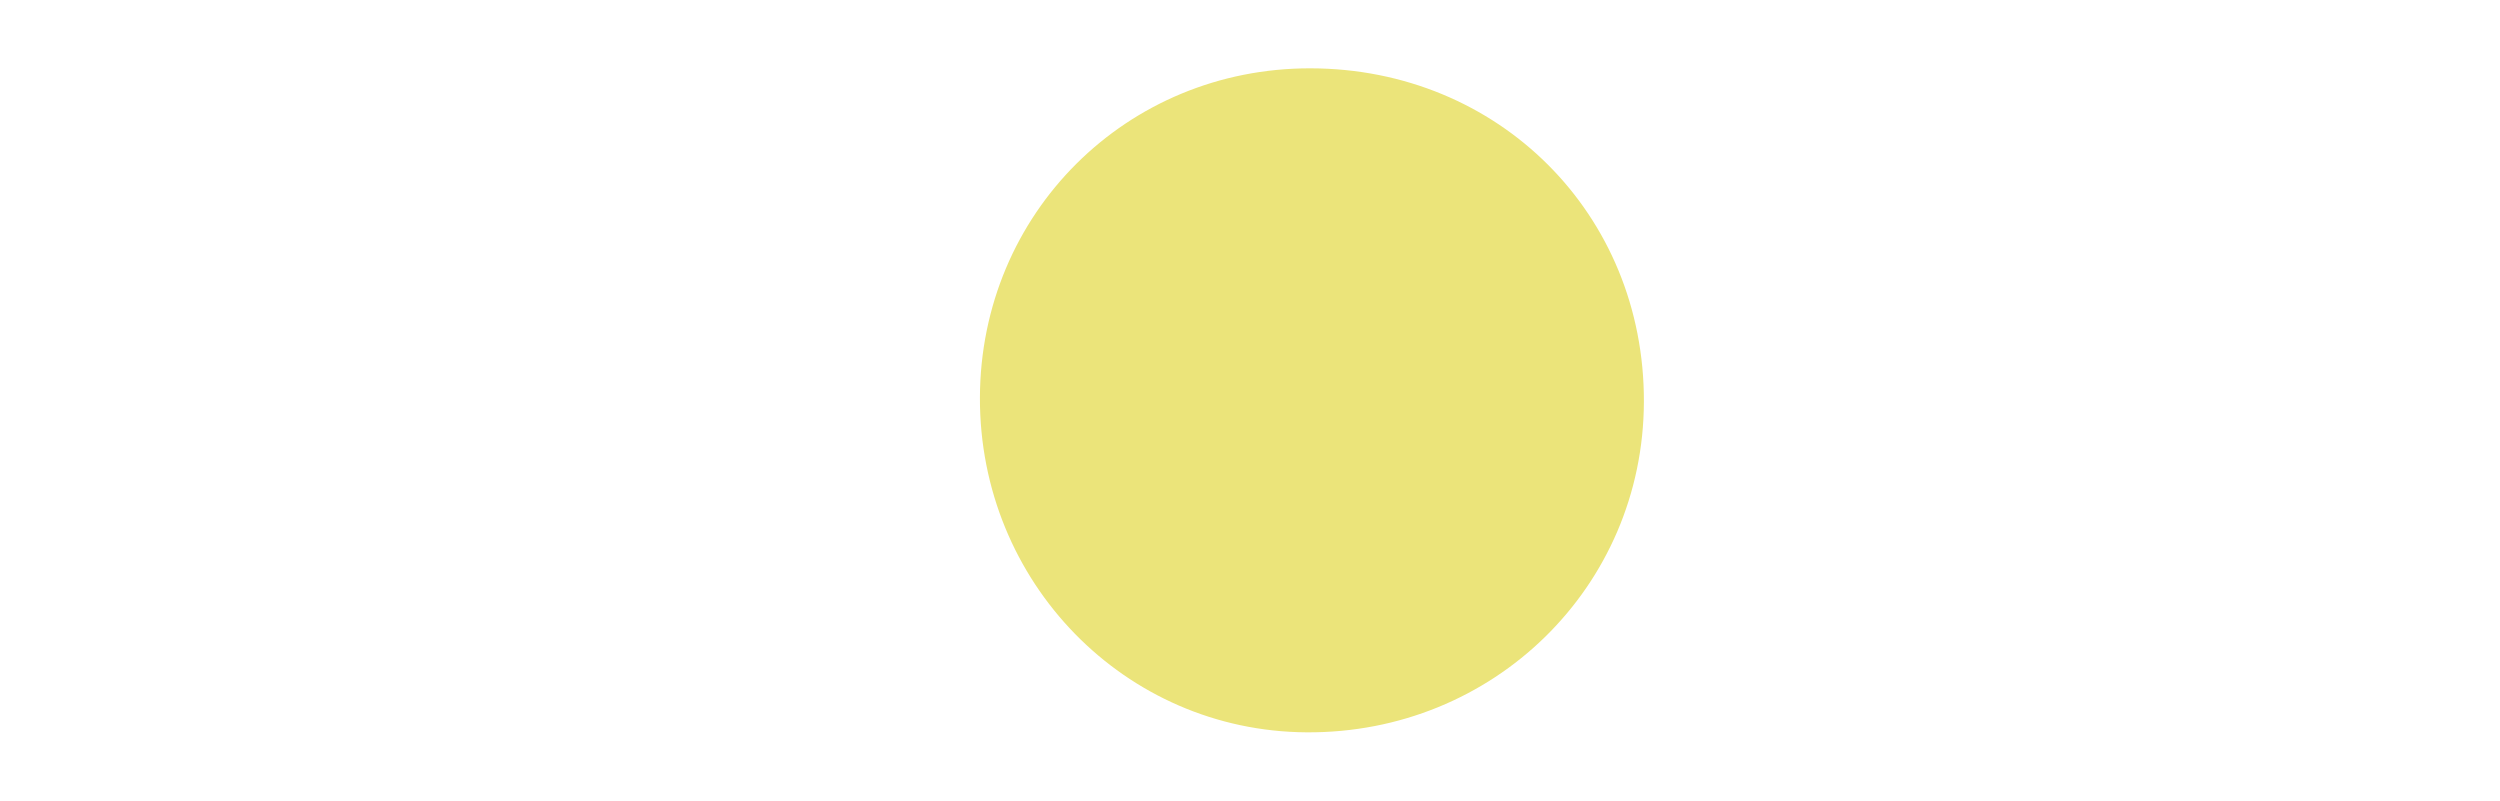
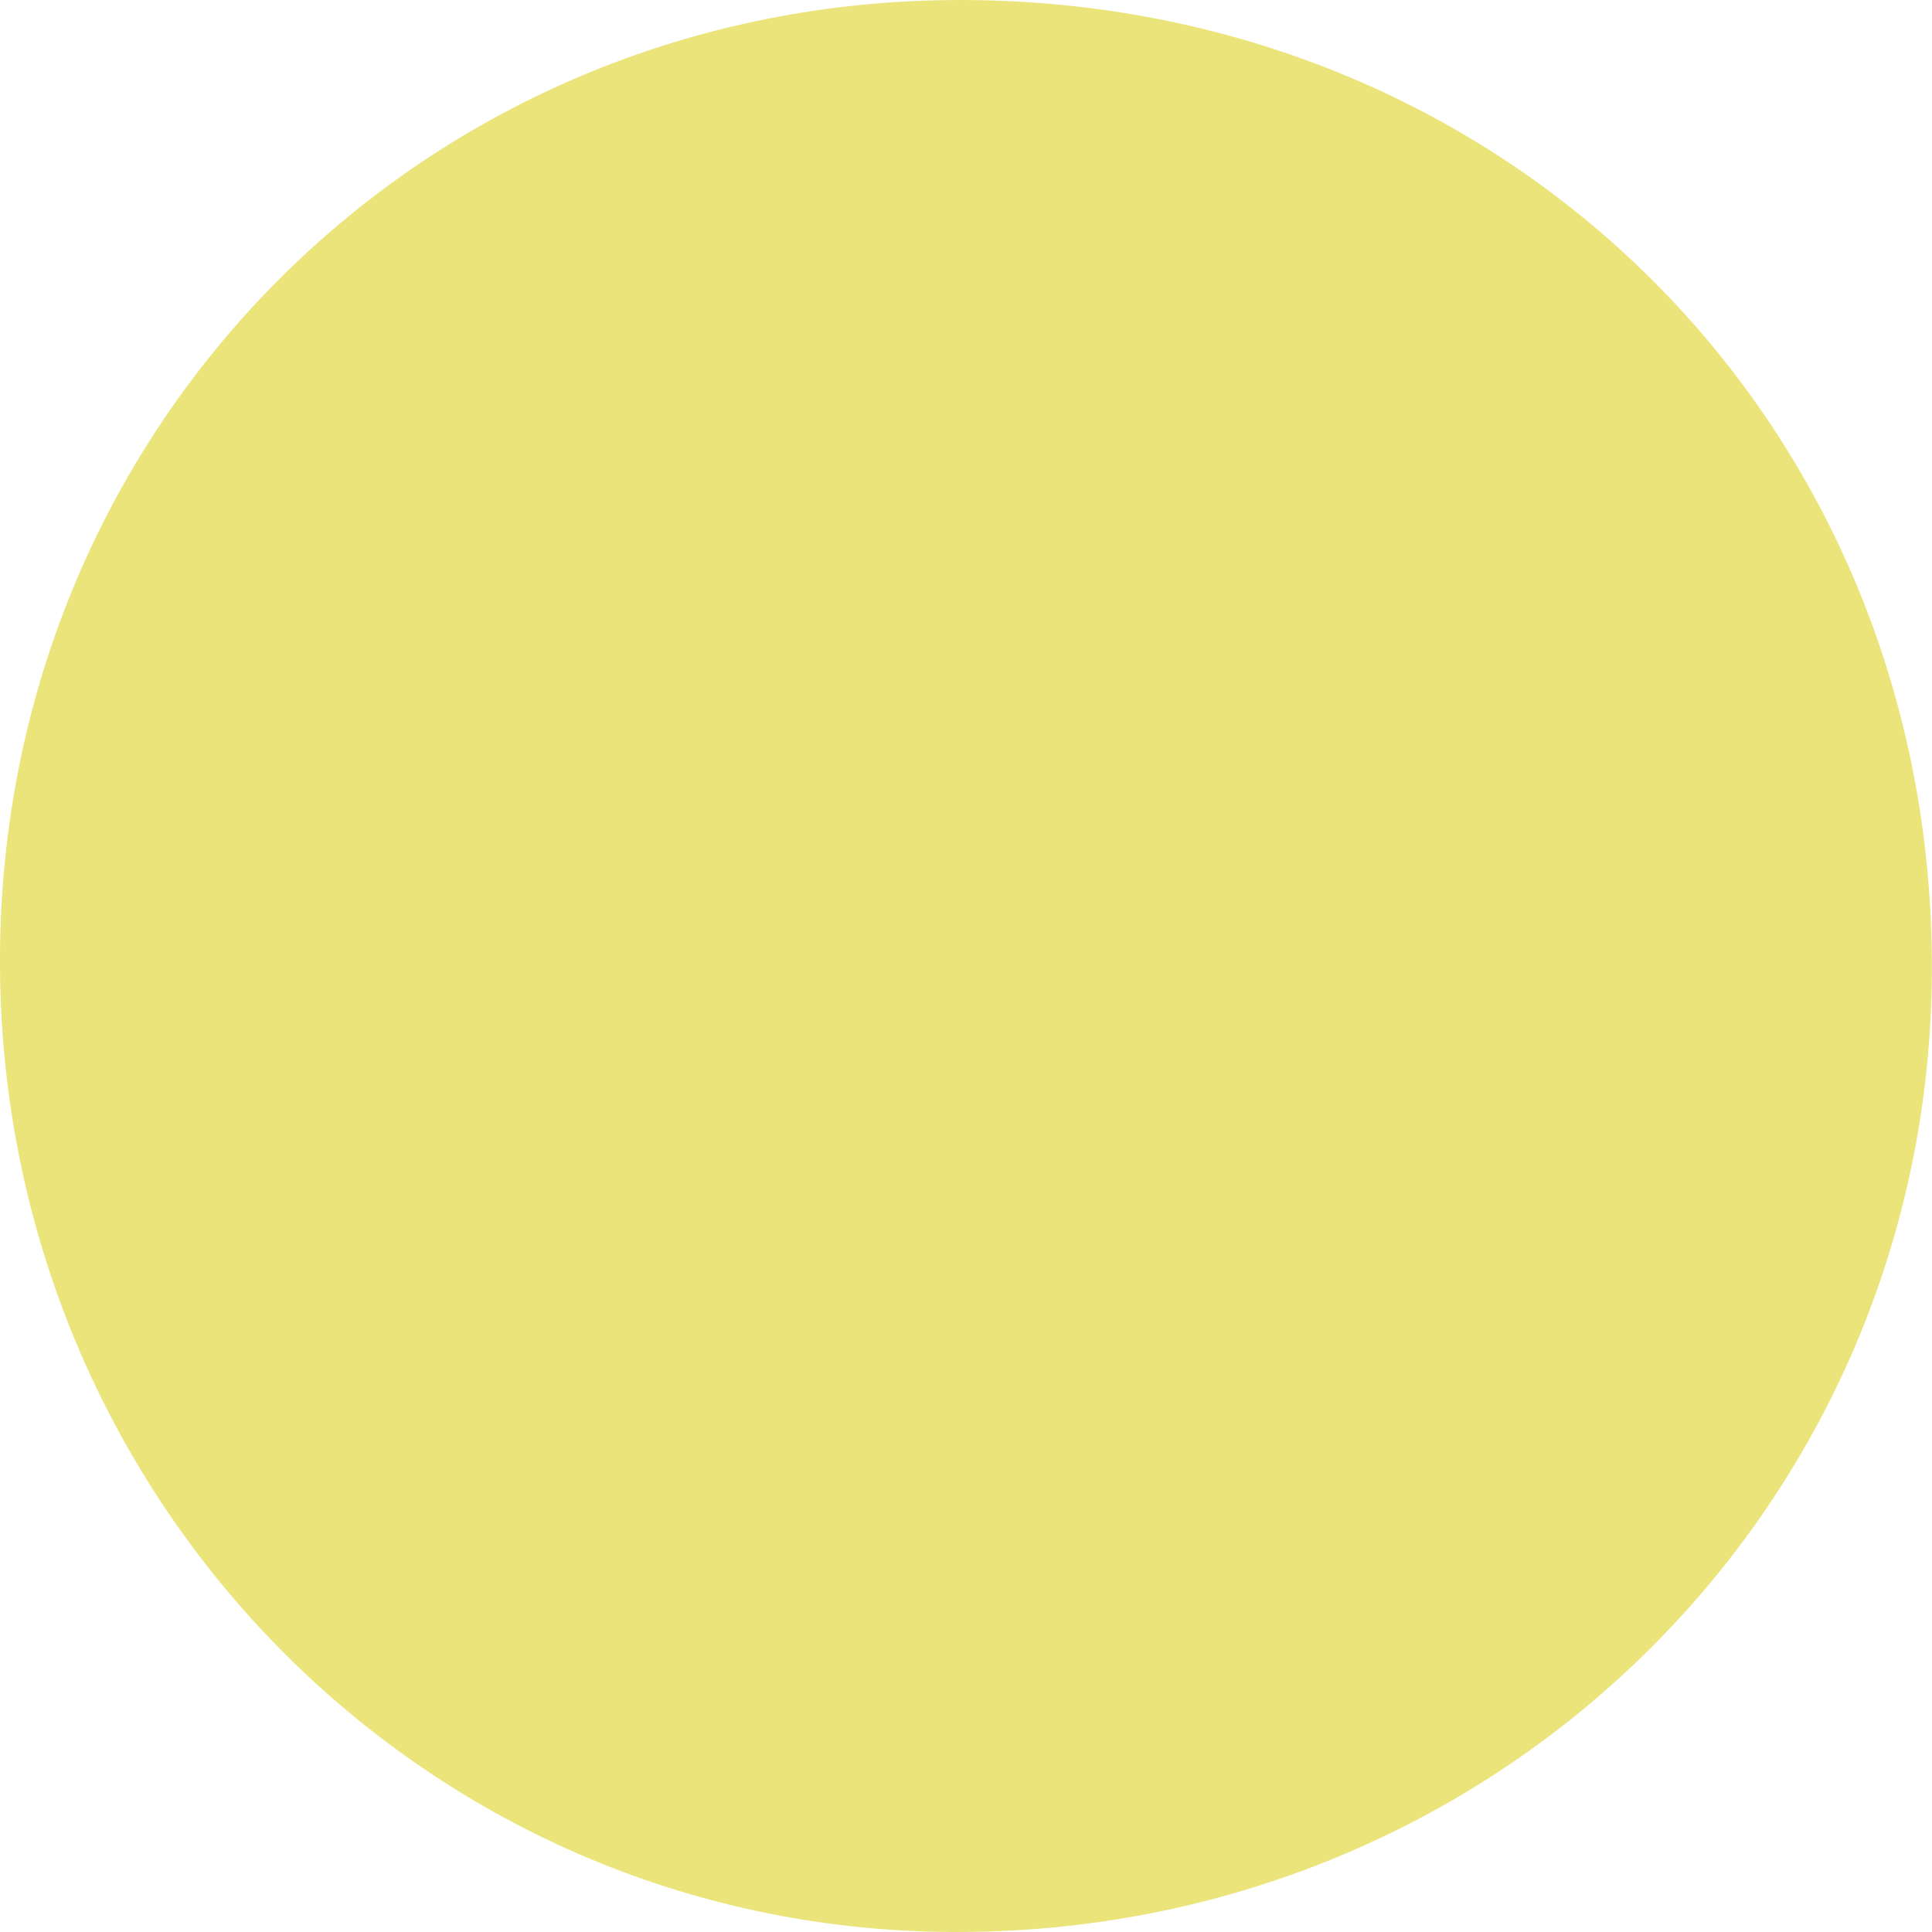
- <svg xmlns="http://www.w3.org/2000/svg" version="1.1" x="0px" y="0px" width="608.929px" height="195.02px" viewBox="0 0 608.929 195.02" enable-background="new 0 0 608.929 195.02" xml:space="preserve">
-   <g id="Ebene_1">
+ <svg xmlns="http://www.w3.org/2000/svg" version="1.1" id="Ebene_1" x="0px" y="0px" width="161.725px" height="161.735px" viewBox="238.681 16.642 161.725 161.735" enable-background="new 238.681 16.642 161.725 161.735" xml:space="preserve">
+   <g id="Ebene_1_1_">
</g>
  <g id="Ebene_2">
</g>
  <g id="scd">
</g>
  <g id="Ebene_4">
</g>
  <g id="Ebene_5">
</g>
  <g id="Ebene_6">
-     <path fill-rule="evenodd" clip-rule="evenodd" fill="#EBE47A" d="M319.208,16.642c45.889,0.082,81.338,35.543,81.198,81.229   c-0.141,45.049-36.634,80.799-82.179,80.504c-44.263-0.286-79.669-36.572-79.546-81.527   C238.804,51.987,274.367,16.563,319.208,16.642z" />
+     <path fill="#EBE47A" d="M319.208,16.642c45.889,0.082,81.338,35.543,81.197,81.229c-0.141,45.049-36.634,80.799-82.179,80.504   c-44.263-0.286-79.669-36.572-79.546-81.527C238.804,51.987,274.367,16.563,319.208,16.642z" />
  </g>
  <g id="Ebene_7">
</g>
</svg>
